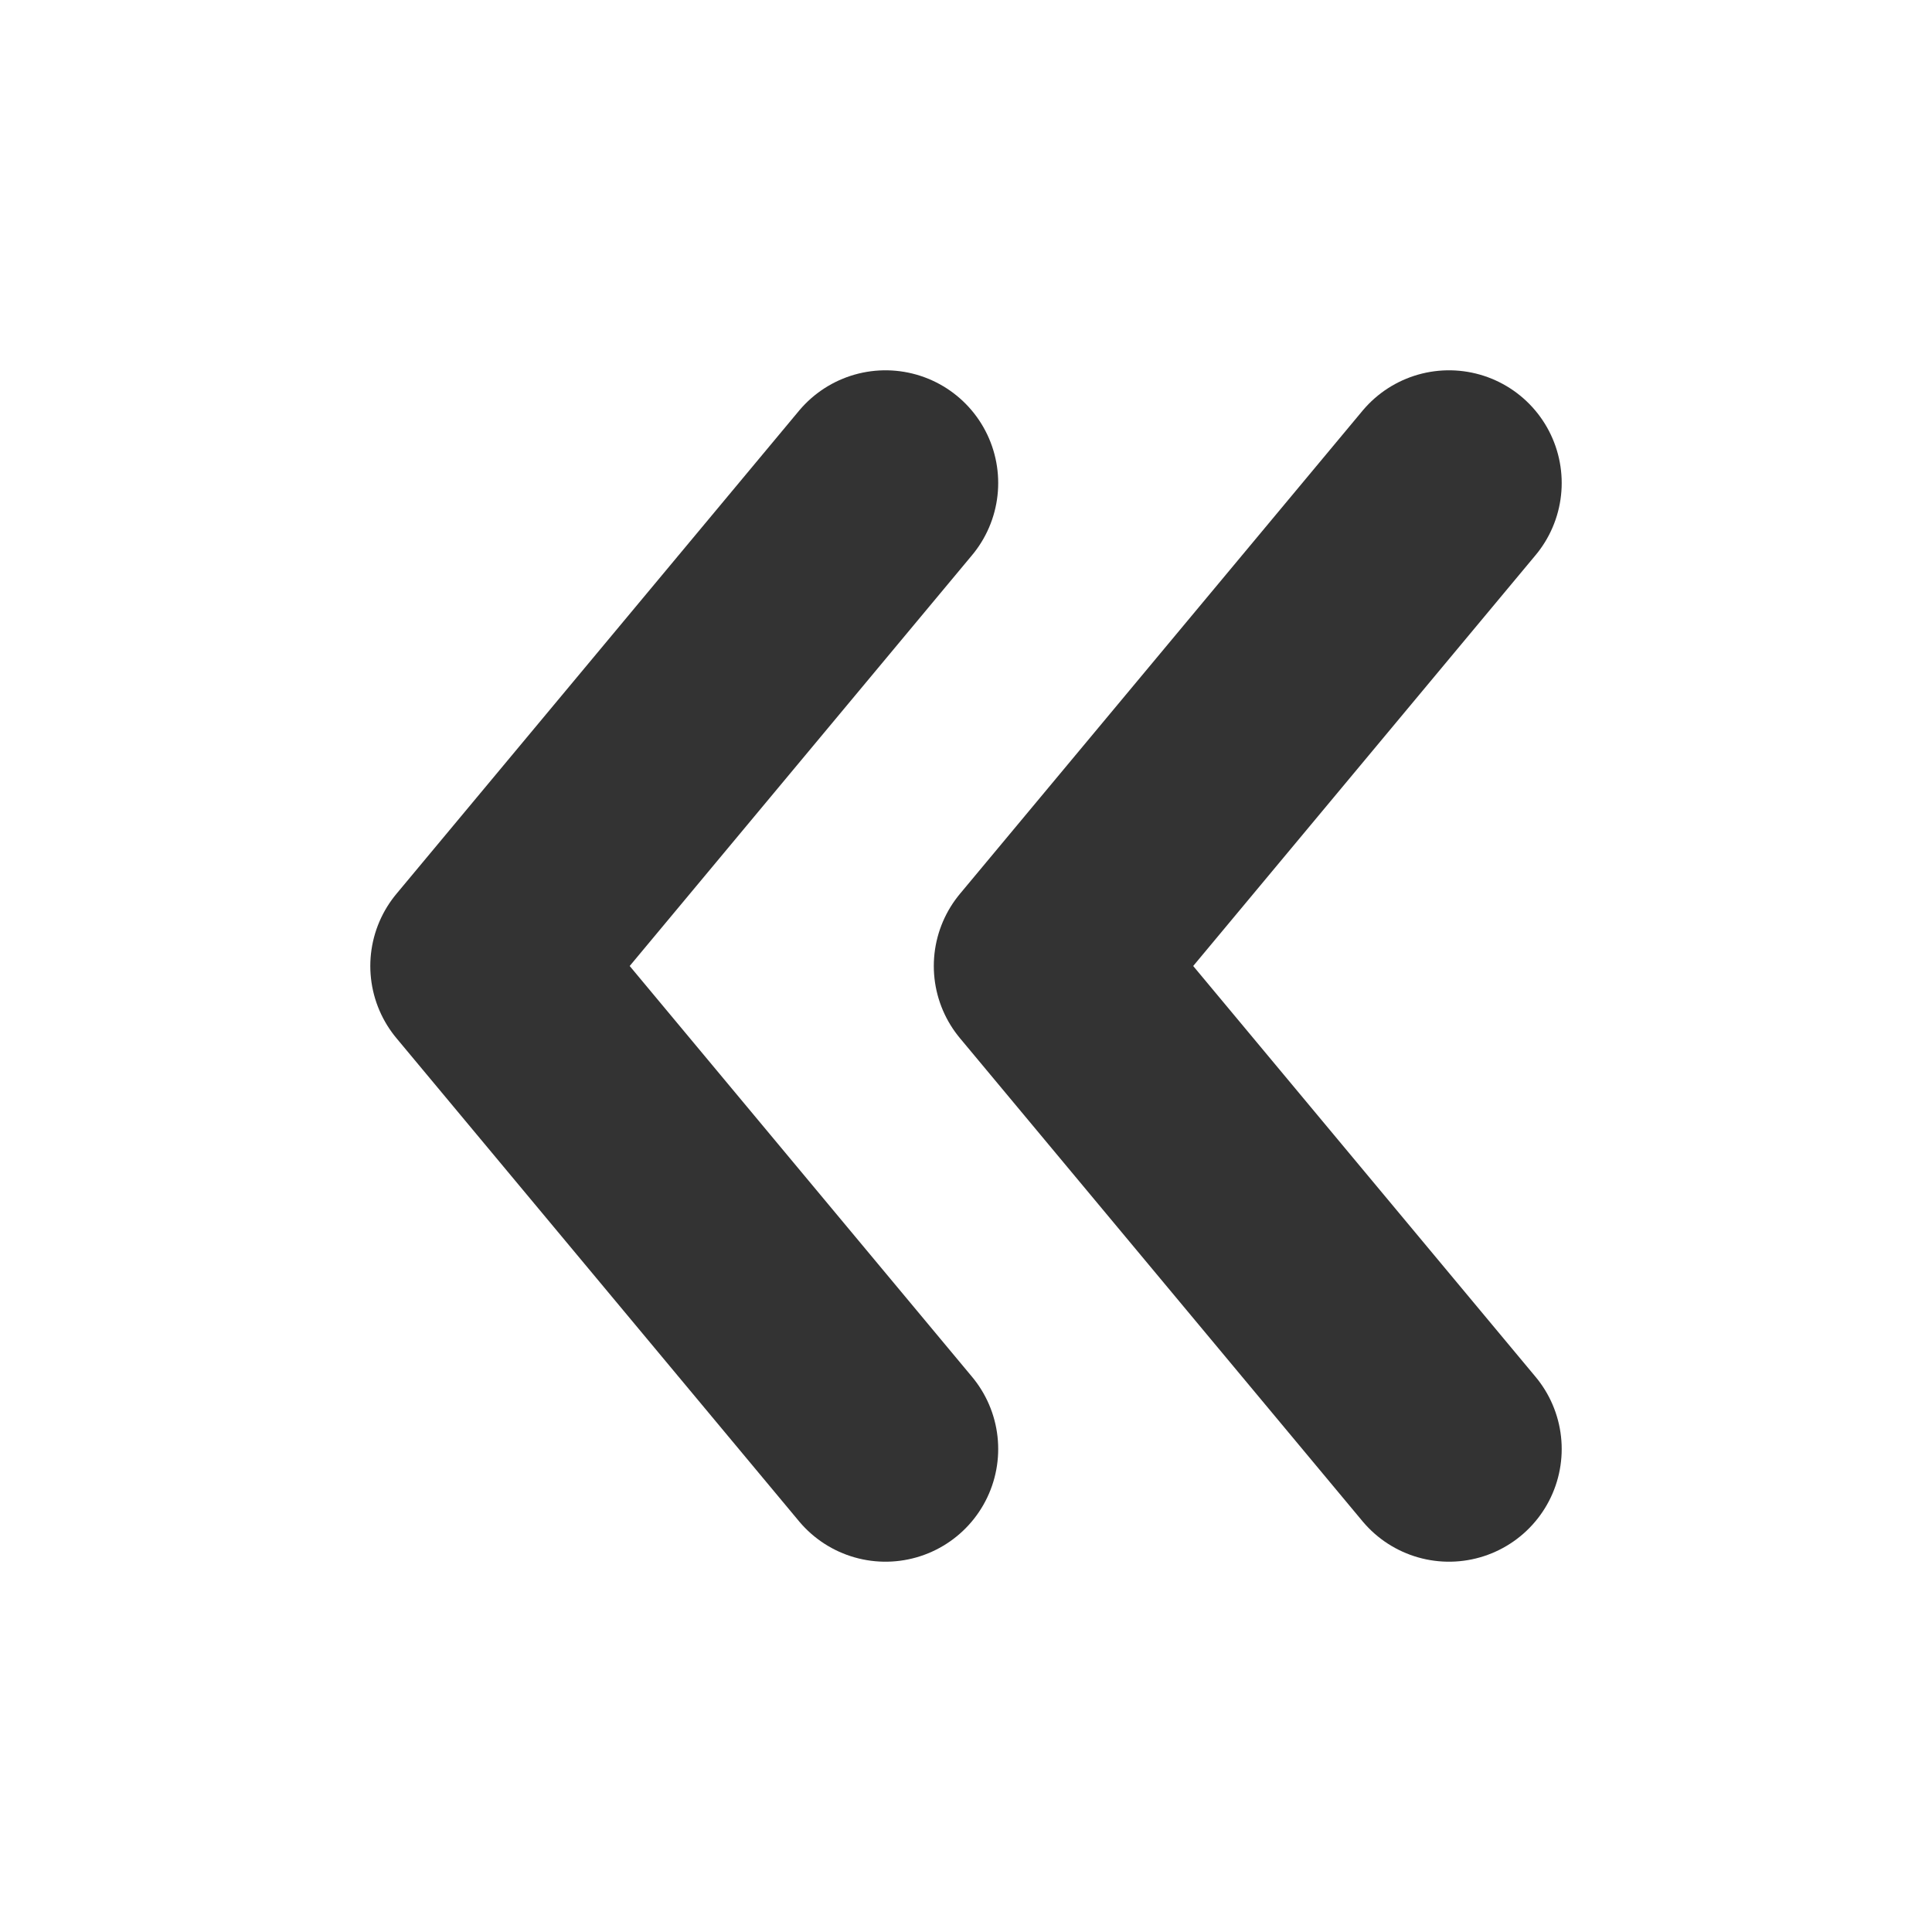
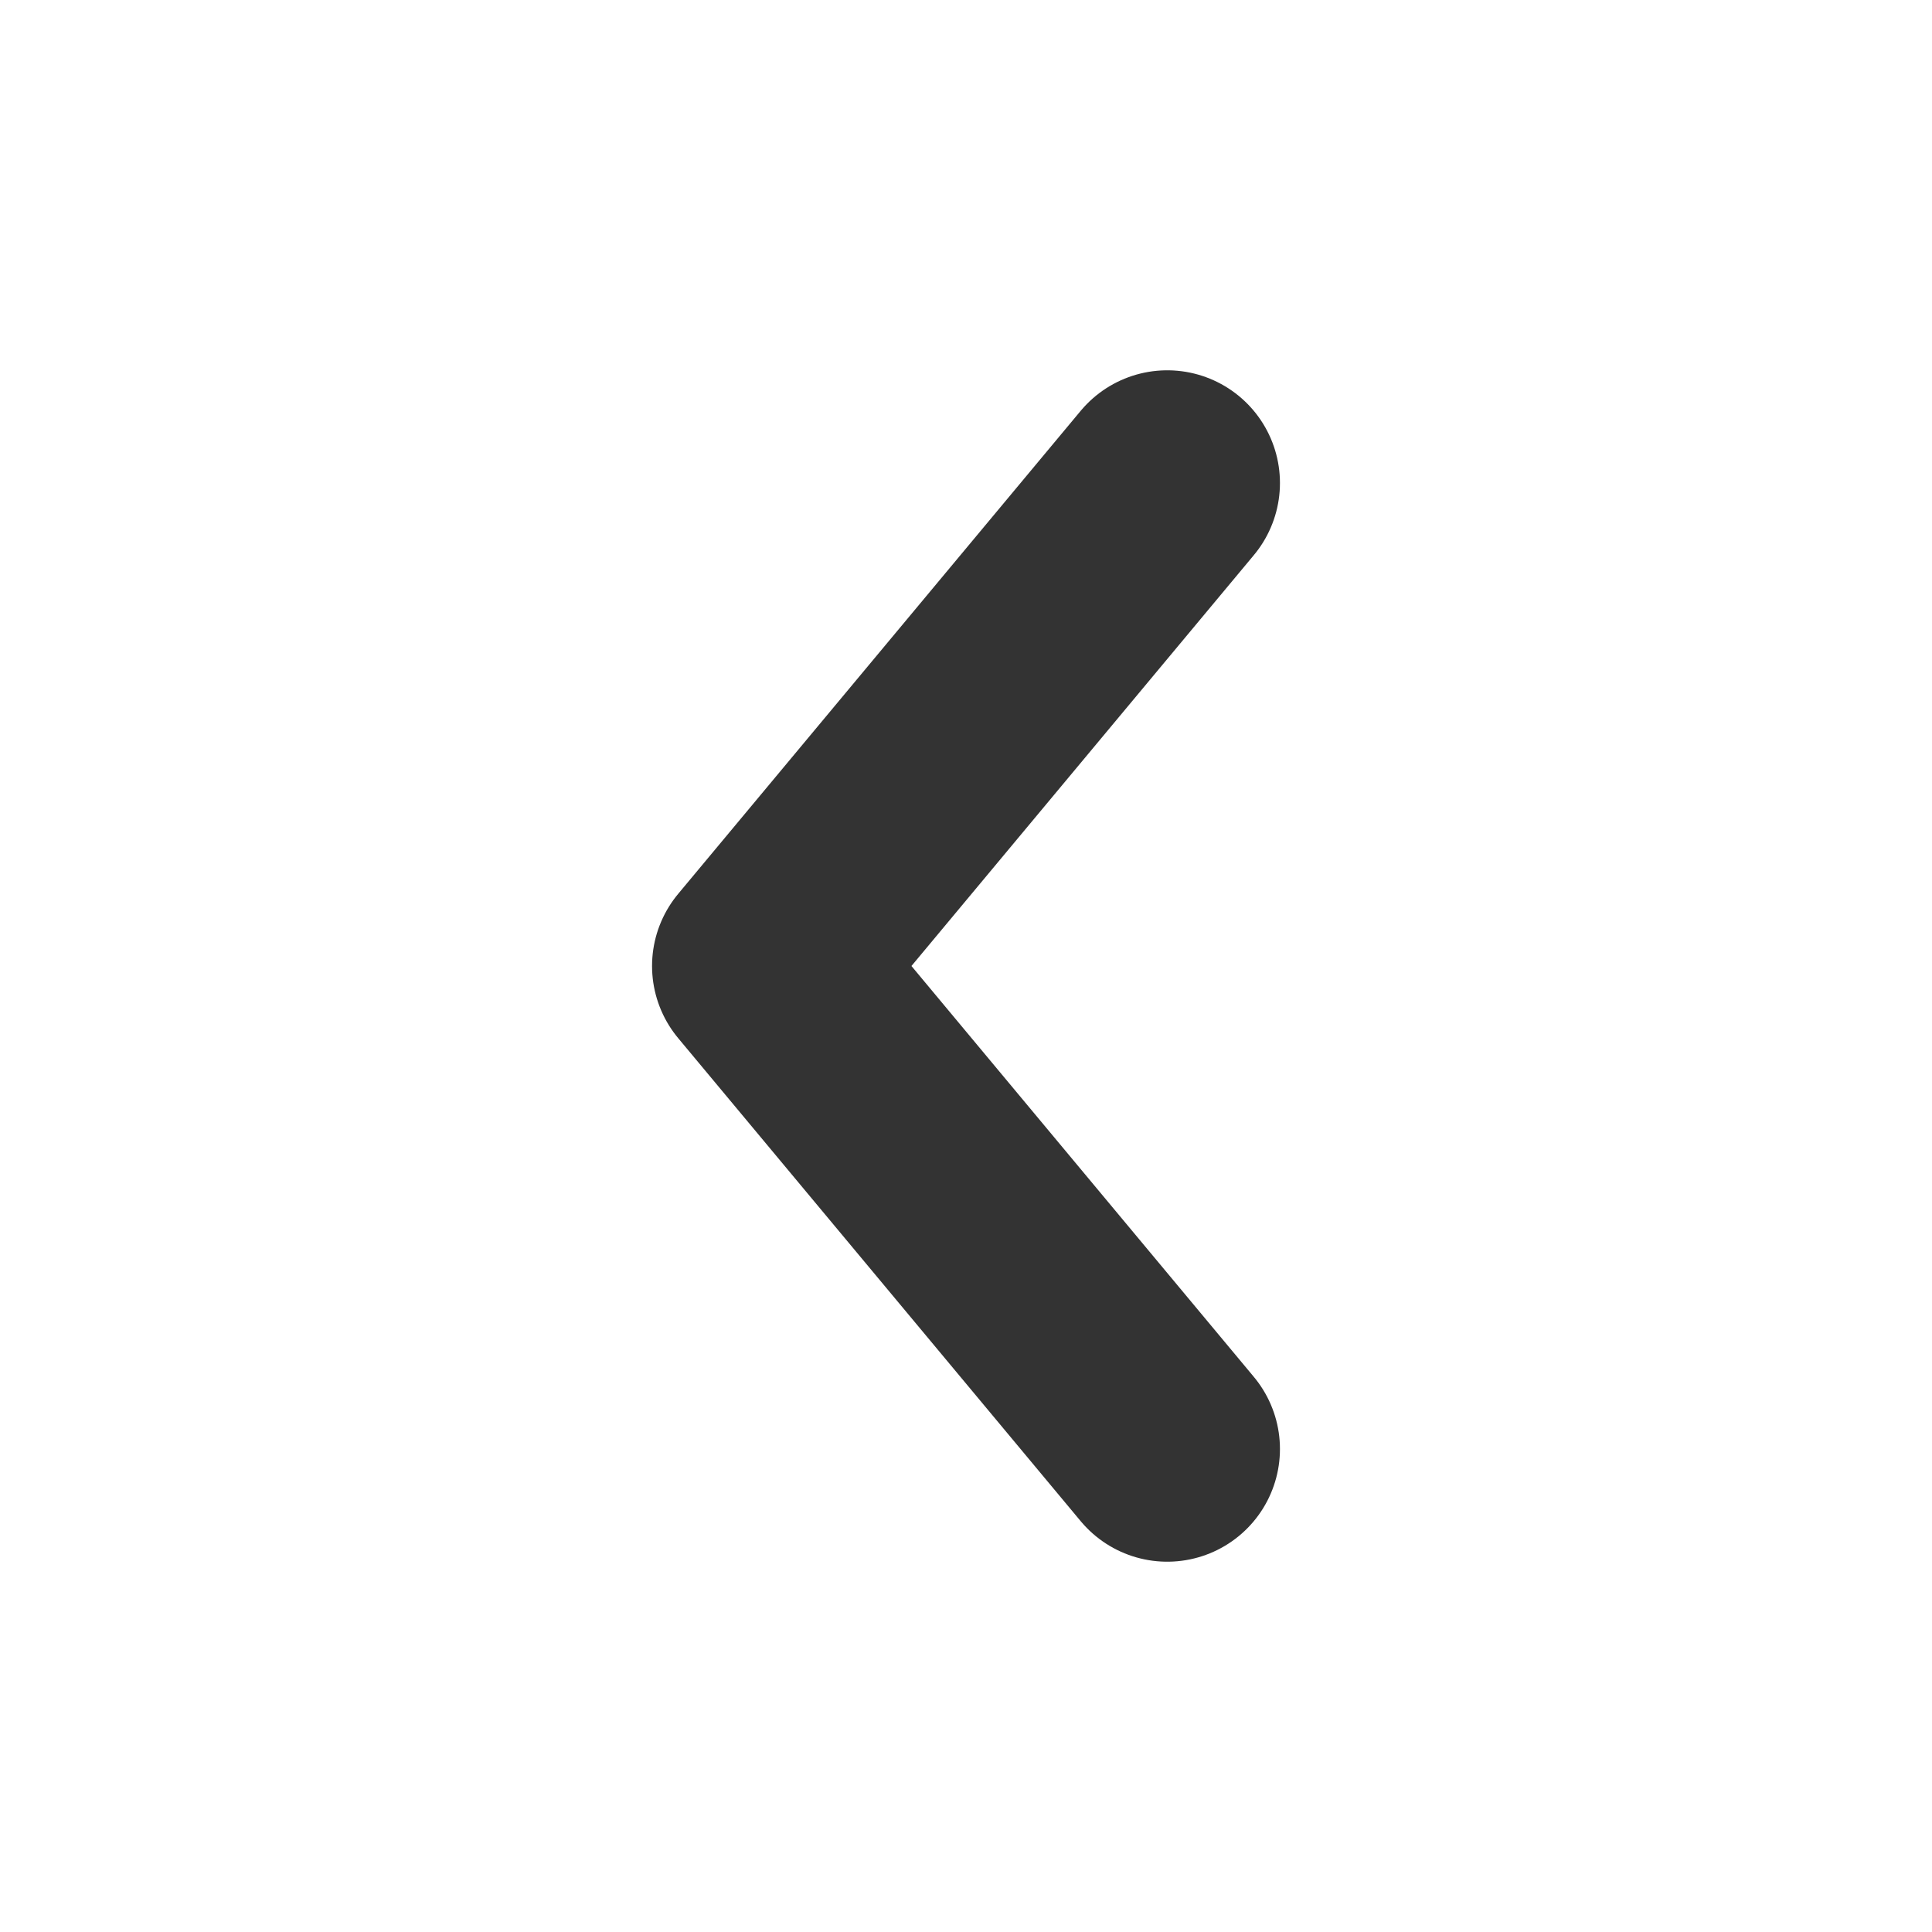
<svg xmlns="http://www.w3.org/2000/svg" viewBox="0 0 24 24" width="24" height="24">
-   <polyline points="18,6 13,12 18,18" fill="none" stroke="#333" stroke-width="2.8" stroke-linecap="round" stroke-linejoin="round" />
-   <polyline points="11,6 6,12 11,18" fill="none" stroke="#333" stroke-width="2.8" stroke-linecap="round" stroke-linejoin="round" />
+   <polyline points="14.5,6 9.5,12 14.5,18" fill="none" stroke="#333" stroke-width="2.8" stroke-linecap="round" stroke-linejoin="round" />
</svg>
